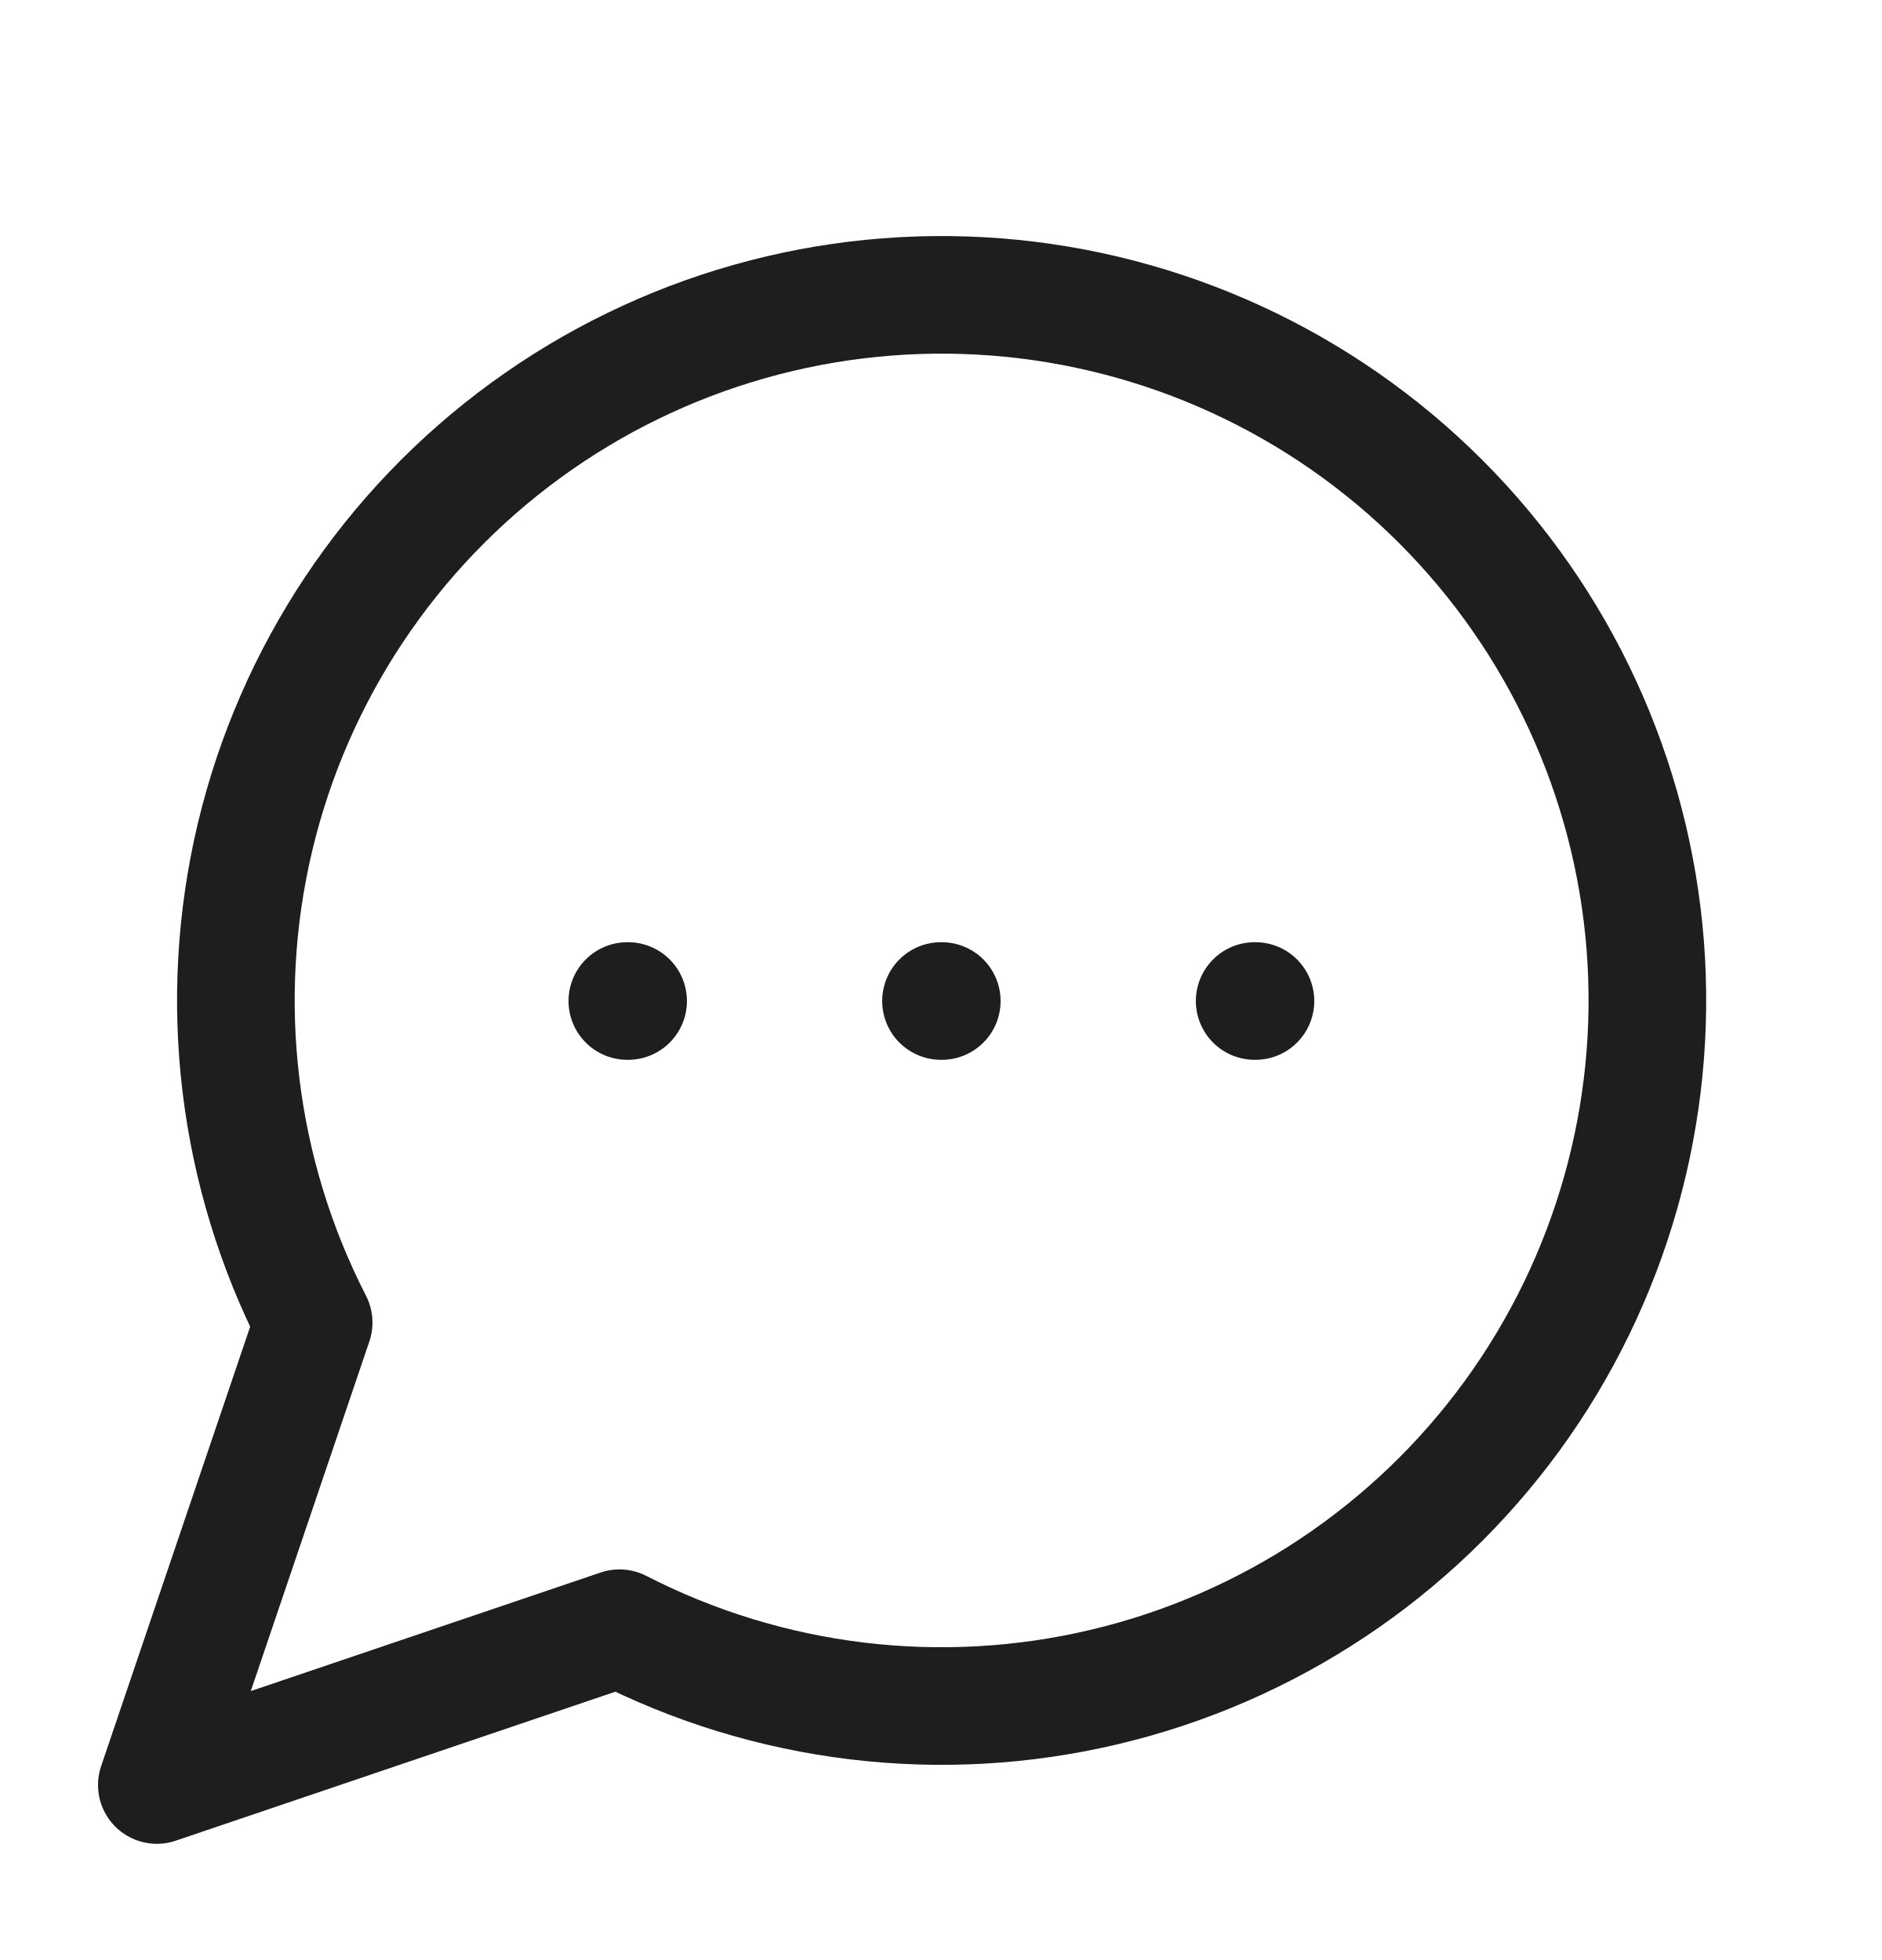
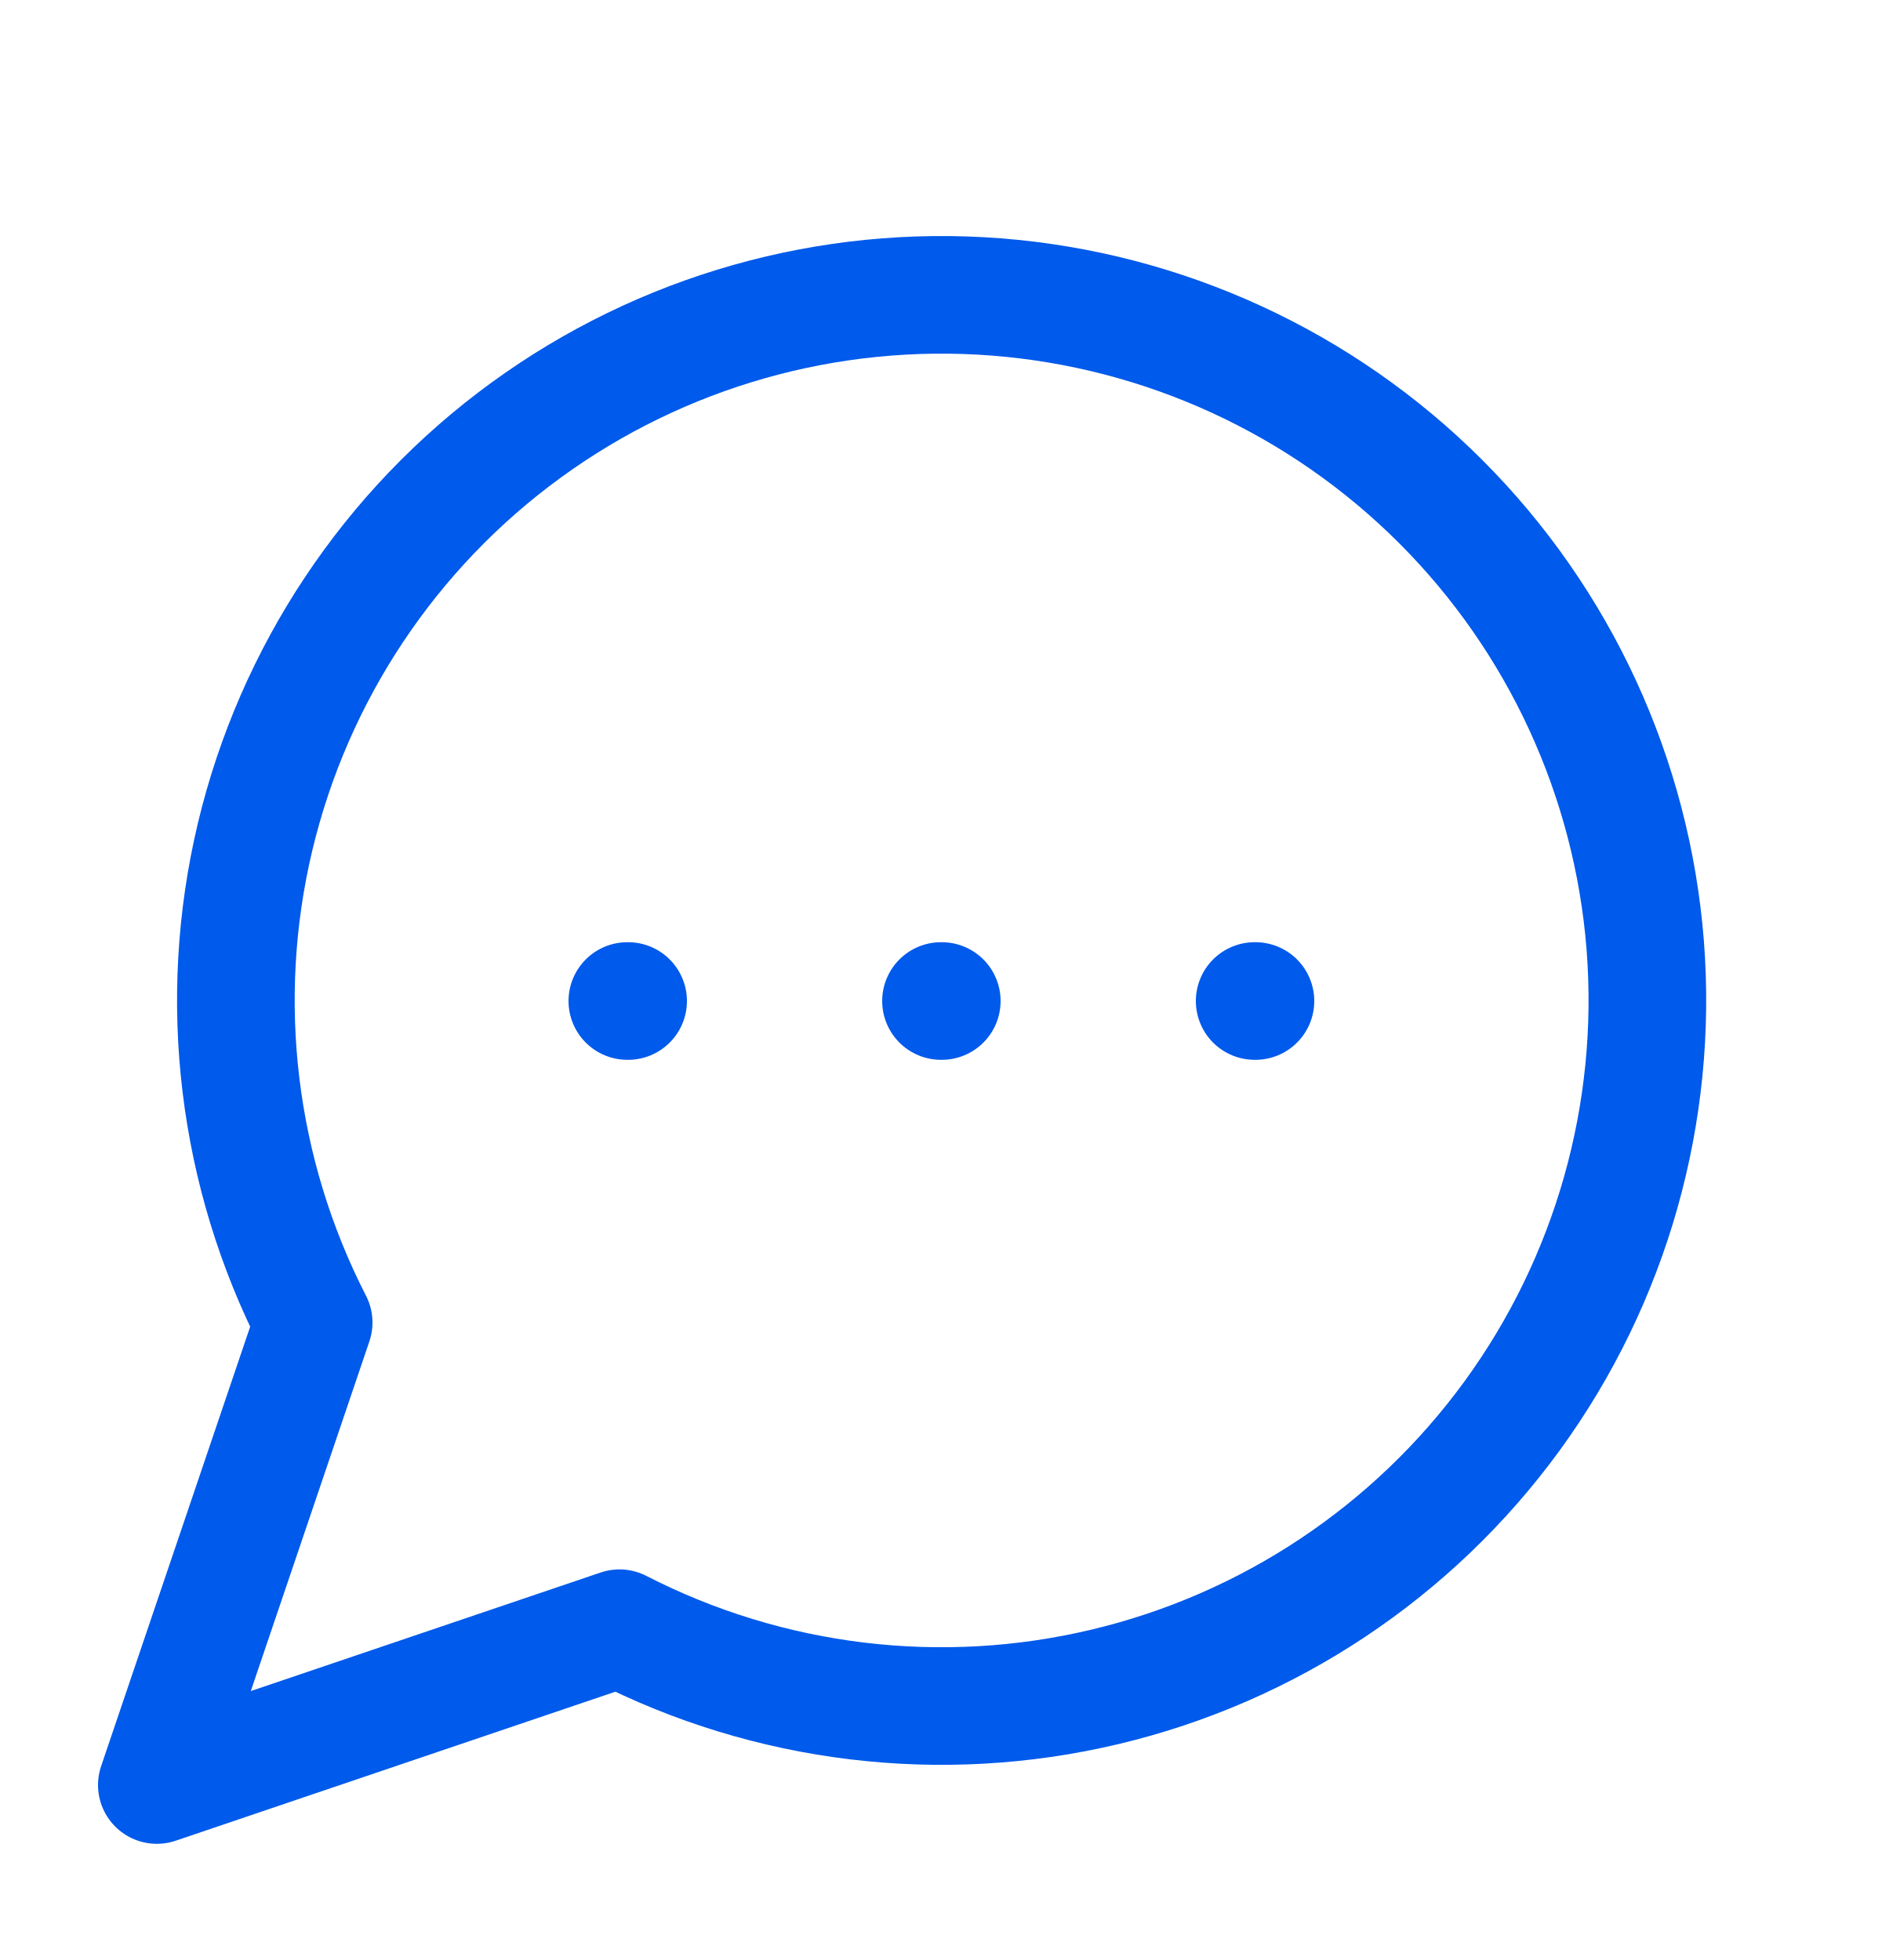
<svg xmlns="http://www.w3.org/2000/svg" width="24" height="25" viewBox="0 0 24 25" fill="none">
-   <path d="M8 12.768H8.01M12 12.768H12.01M16 12.768H16.01M7.9 20.768C9.809 21.748 12.004 22.013 14.091 21.516C16.178 21.02 18.019 19.794 19.282 18.061C20.545 16.327 21.147 14.199 20.981 12.061C20.814 9.922 19.889 7.914 18.372 6.397C16.855 4.88 14.846 3.955 12.708 3.788C10.569 3.621 8.441 4.224 6.708 5.487C4.974 6.75 3.749 8.591 3.252 10.678C2.756 12.764 3.021 14.96 4 16.869L2 22.768L7.9 20.768Z" stroke="#1E1E1E" style="stroke:#1E1E1E;stroke:color(display-p3 0.118 0.118 0.118);stroke-opacity:1;" stroke-width="1.5" stroke-linecap="round" stroke-linejoin="round" />
+   <path d="M8 12.768H8.01M12 12.768H12.01M16 12.768H16.01M7.9 20.768C9.809 21.748 12.004 22.013 14.091 21.516C16.178 21.02 18.019 19.794 19.282 18.061C20.545 16.327 21.147 14.199 20.981 12.061C20.814 9.922 19.889 7.914 18.372 6.397C16.855 4.88 14.846 3.955 12.708 3.788C10.569 3.621 8.441 4.224 6.708 5.487C4.974 6.75 3.749 8.591 3.252 10.678C2.756 12.764 3.021 14.96 4 16.869L2 22.768L7.9 20.768Z" stroke="#005AEB" stroke-width="1.5" stroke-linecap="round" stroke-linejoin="round" />
</svg>
